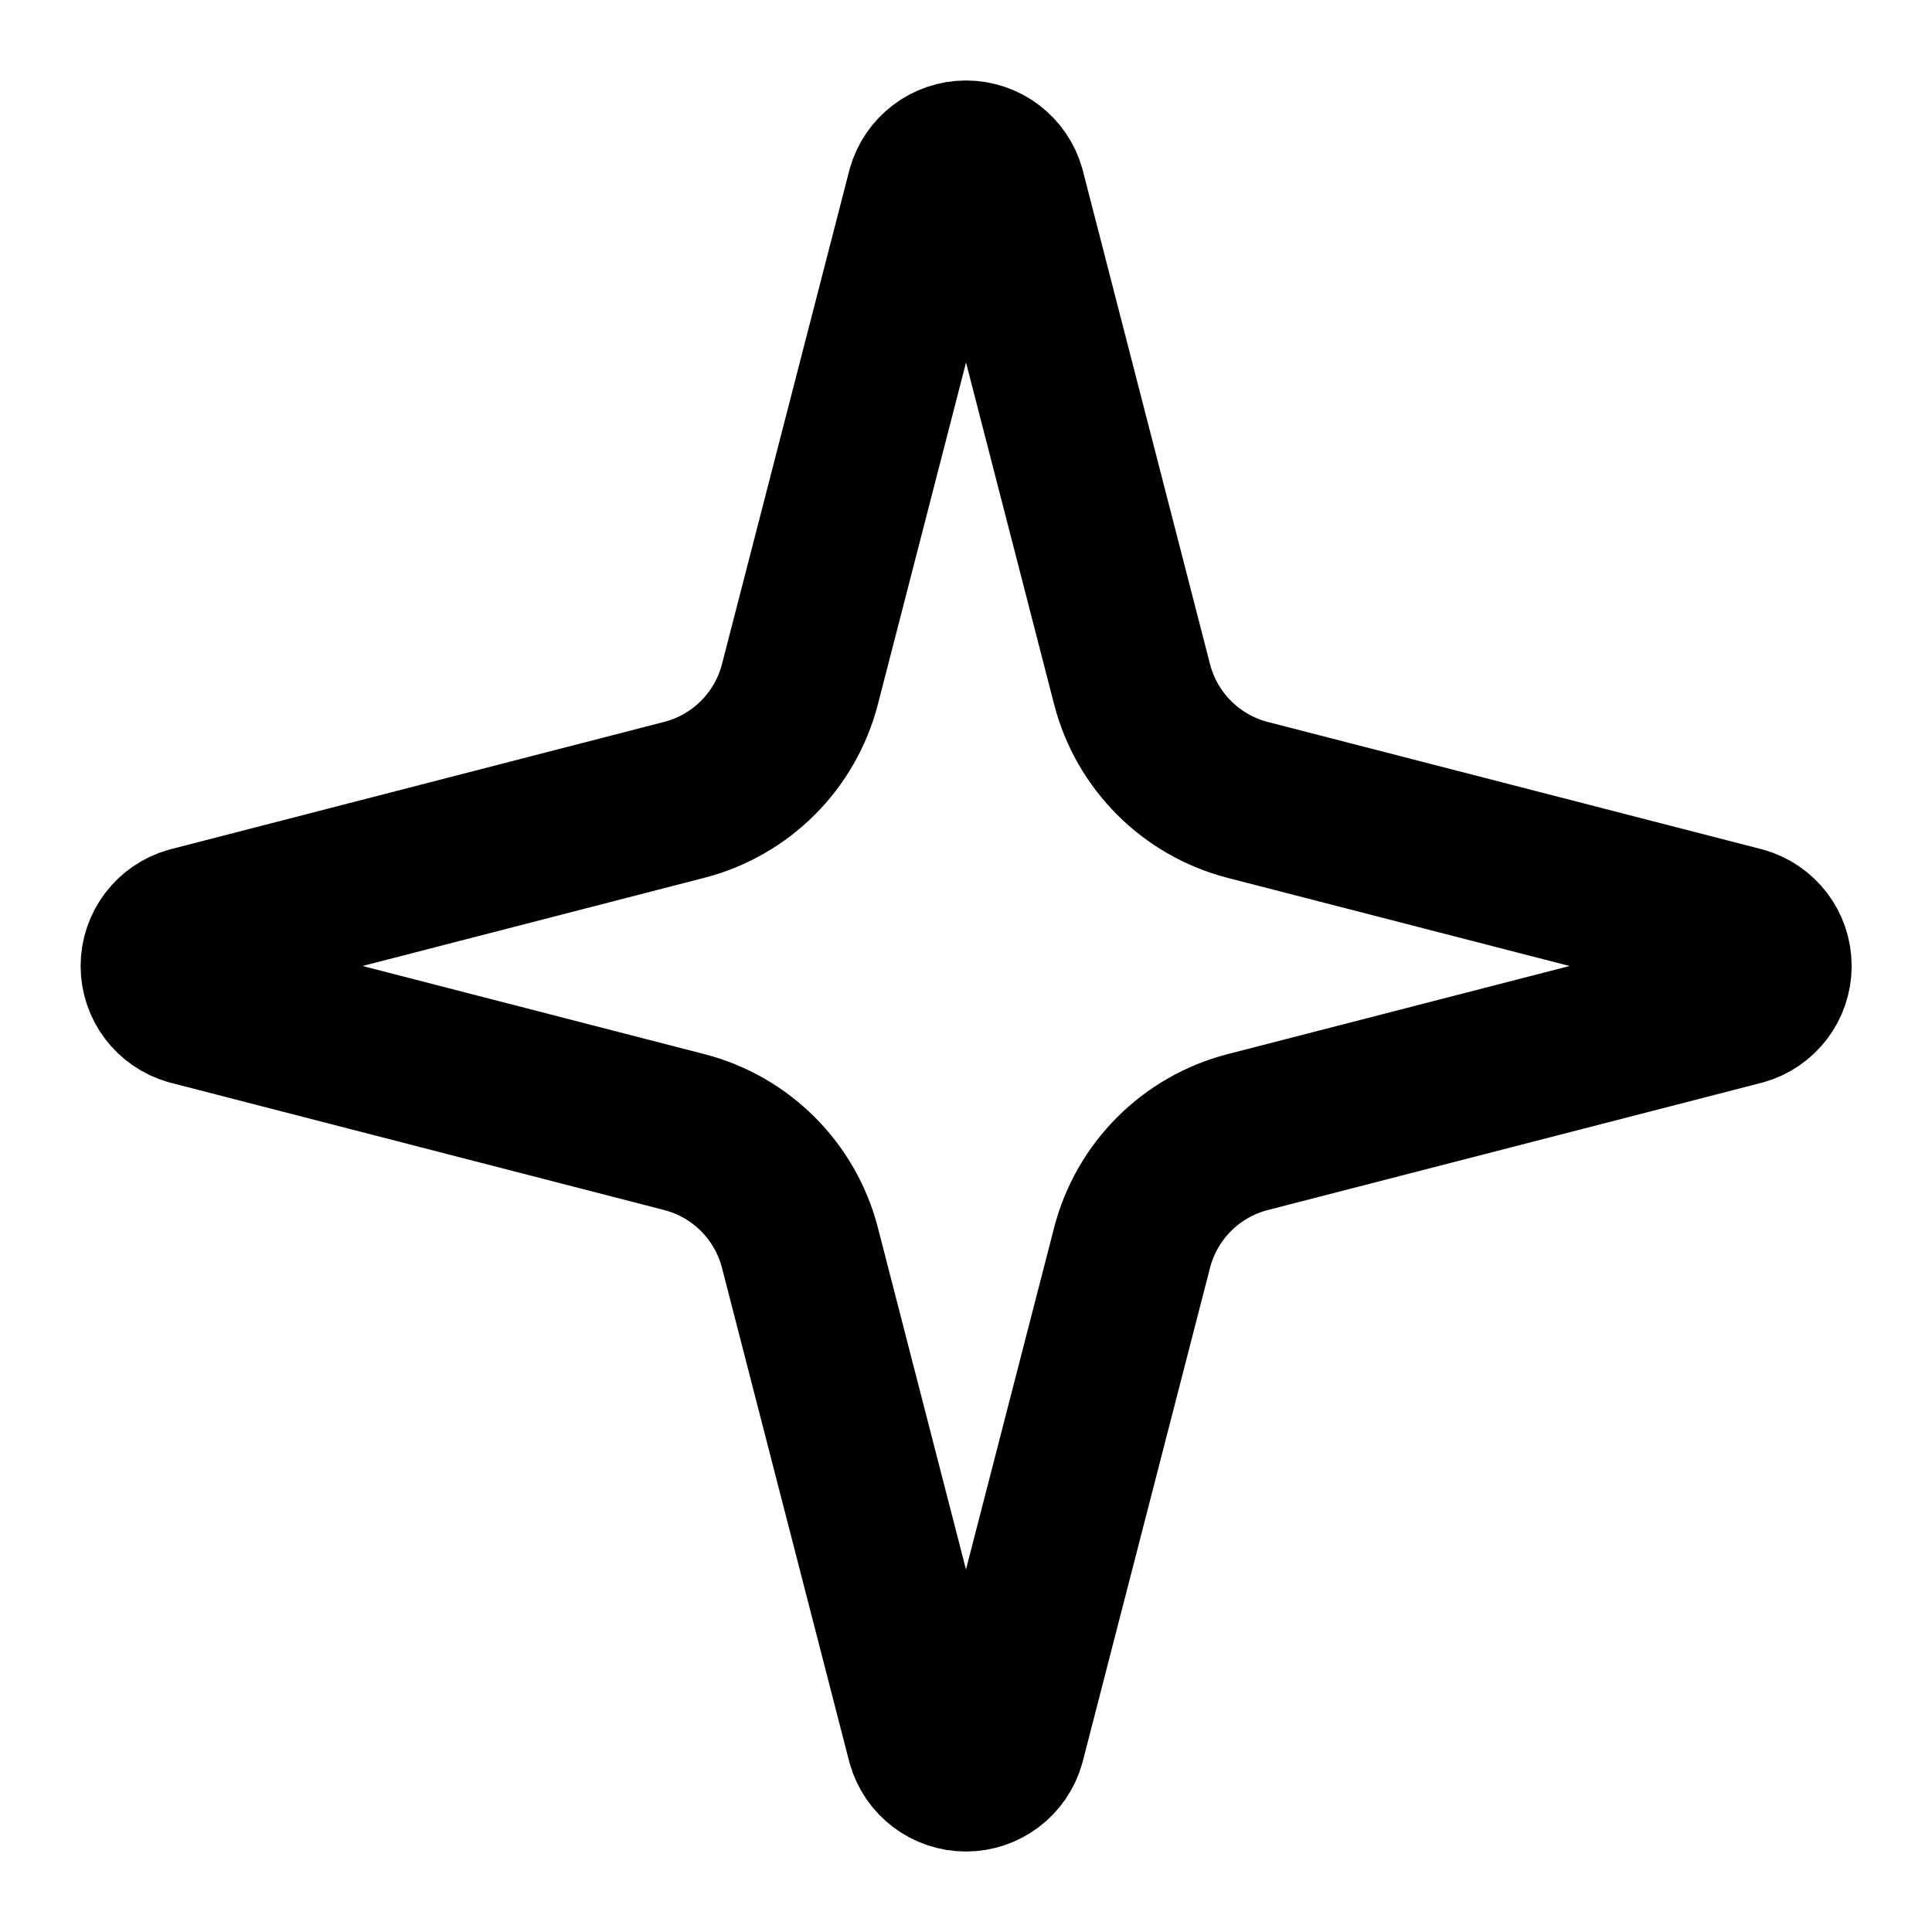
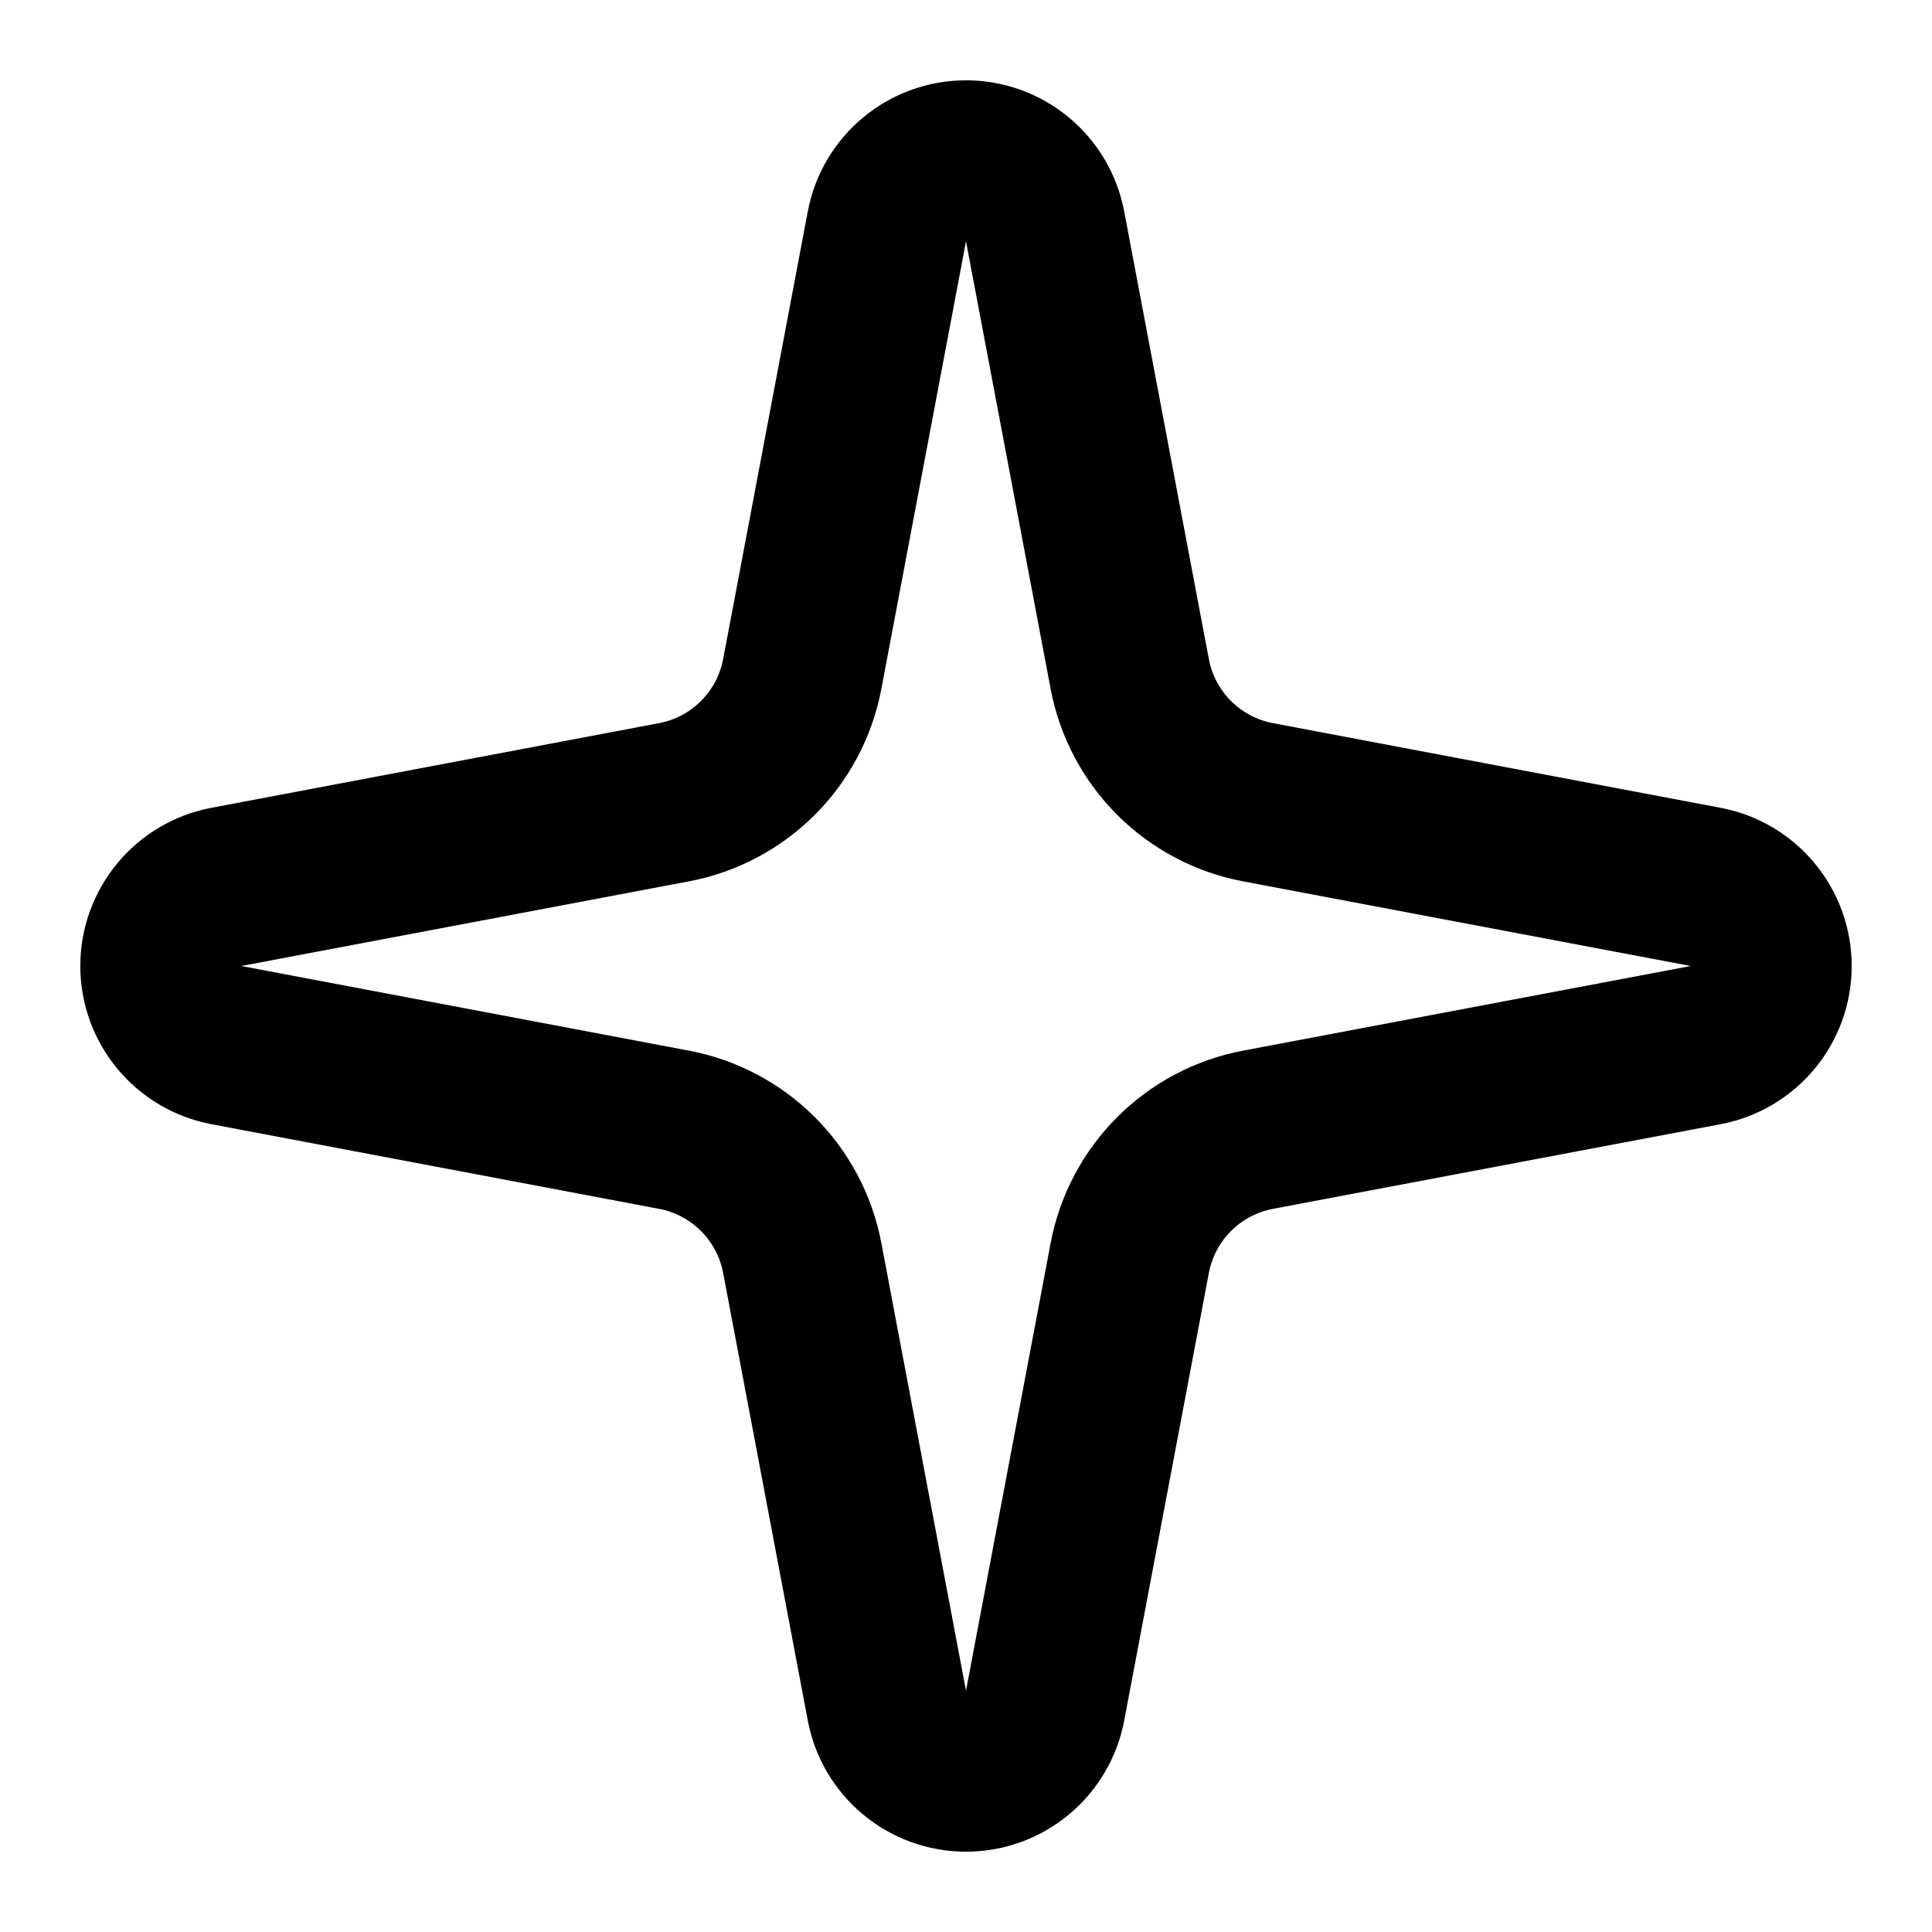
<svg xmlns="http://www.w3.org/2000/svg" width="24" height="24" viewBox="0 0 24 24" fill="none" stroke="currentColor" stroke-width="2" stroke-linecap="round" stroke-linejoin="round">
-   <path d="M9.937 15.5A2 2 0 0 0 8.5 14.063l-6.135-1.582a.5.5 0 0 1 0-.962L8.5 9.936A2 2 0 0 0 9.937 8.5l1.582-6.135a.5.5 0 0 1 .963 0L14.063 8.5A2 2 0 0 0 15.5 9.937l6.135 1.581a.5.5 0 0 1 0 .964L15.5 14.063a2 2 0 0 0-1.437 1.437l-1.582 6.135a.5.5 0 0 1-.963 0z" />
+   <path d="M11.017 2.814a1 1 0 0 1 1.966 0l1.051 5.558a2 2 0 0 0 1.594 1.594l5.558 1.051a1 1 0 0 1 0 1.966l-5.558 1.051a2 2 0 0 0-1.594 1.594l-1.051 5.558a1 1 0 0 1-1.966 0l-1.051-5.558a2 2 0 0 0-1.594-1.594l-5.558-1.051a1 1 0 0 1 0-1.966l5.558-1.051a2 2 0 0 0 1.594-1.594z" />
</svg>
